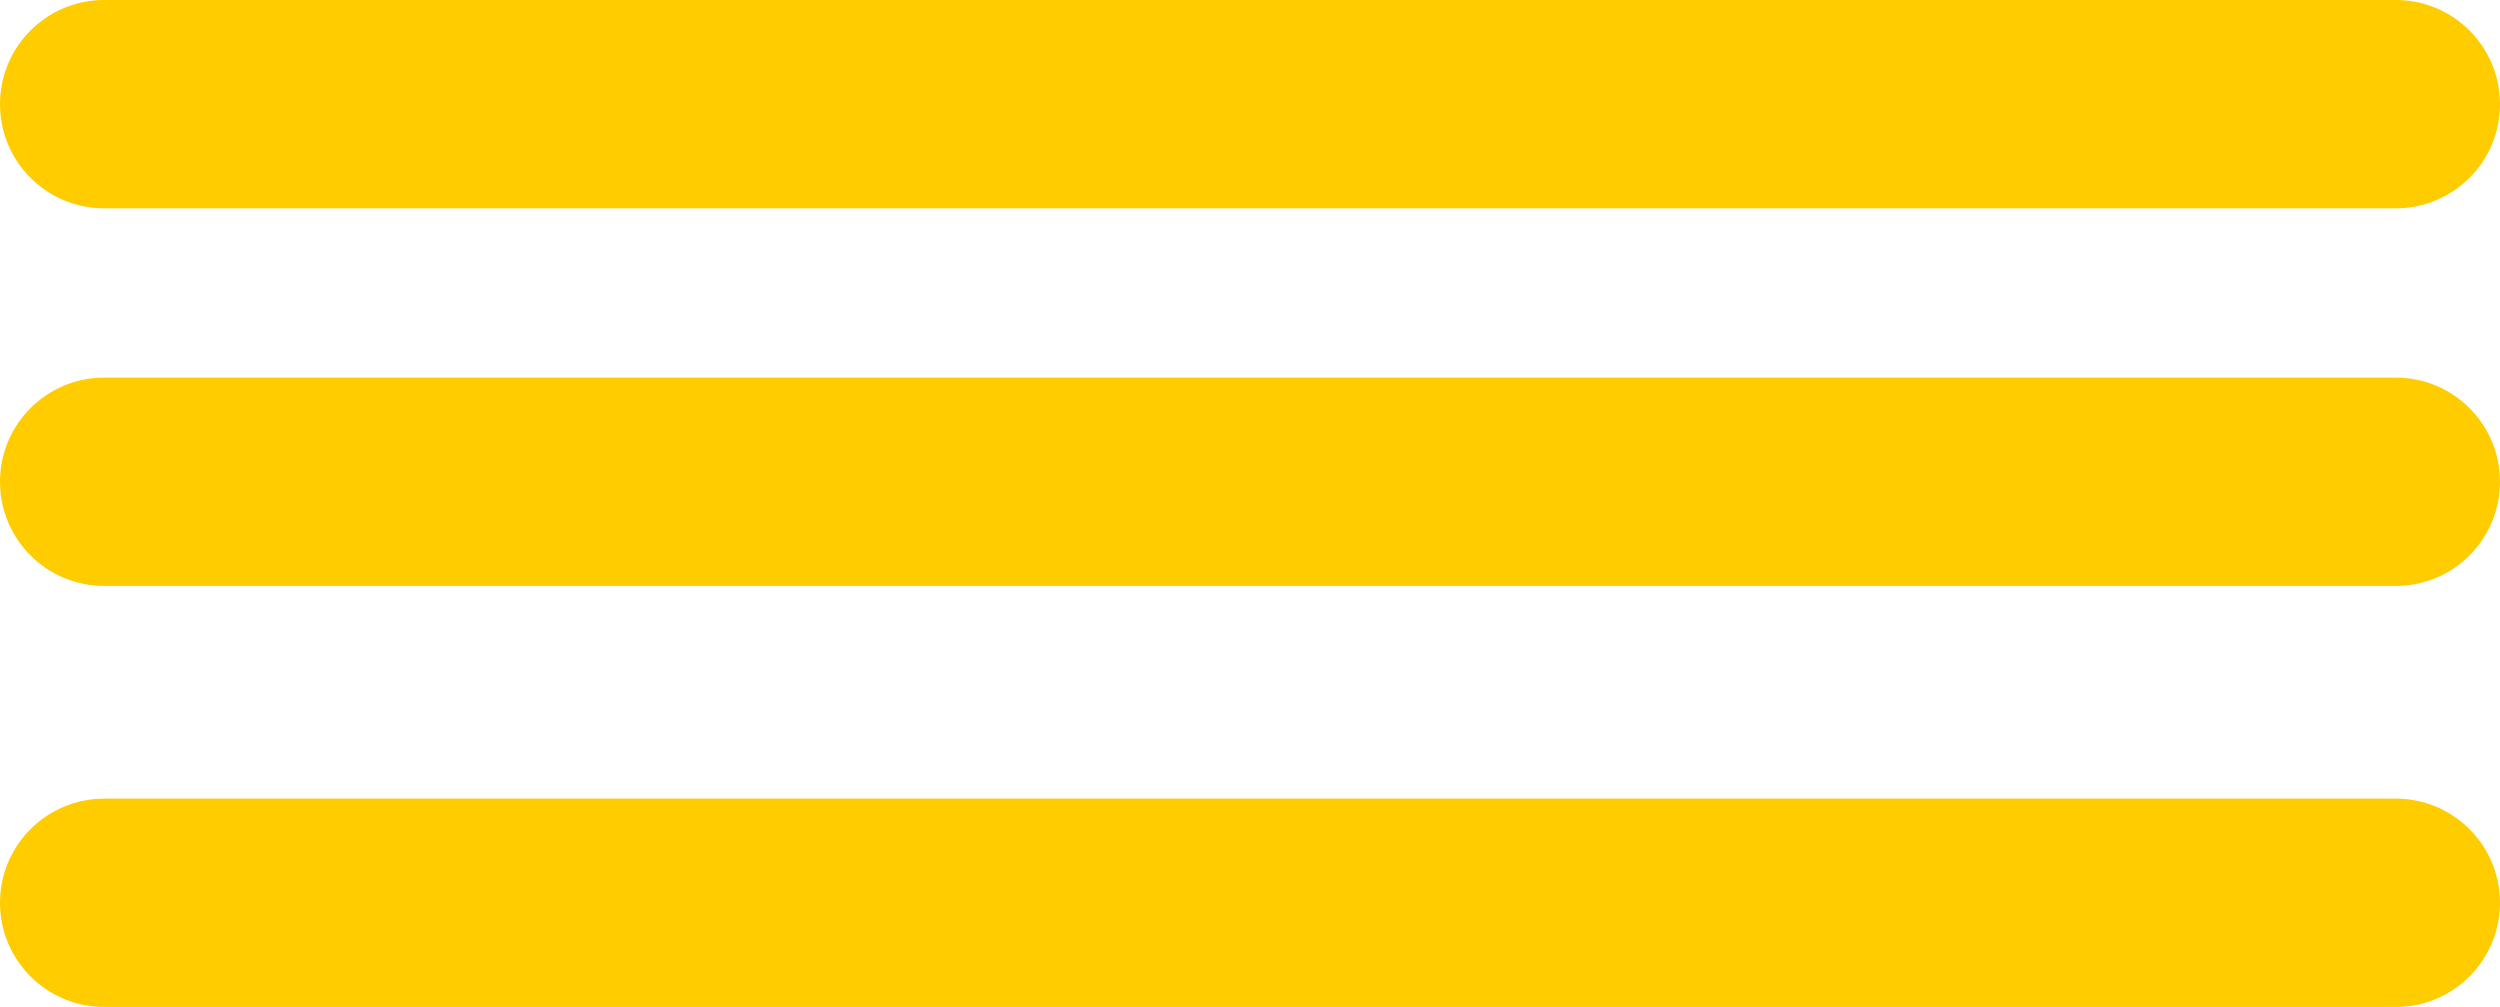
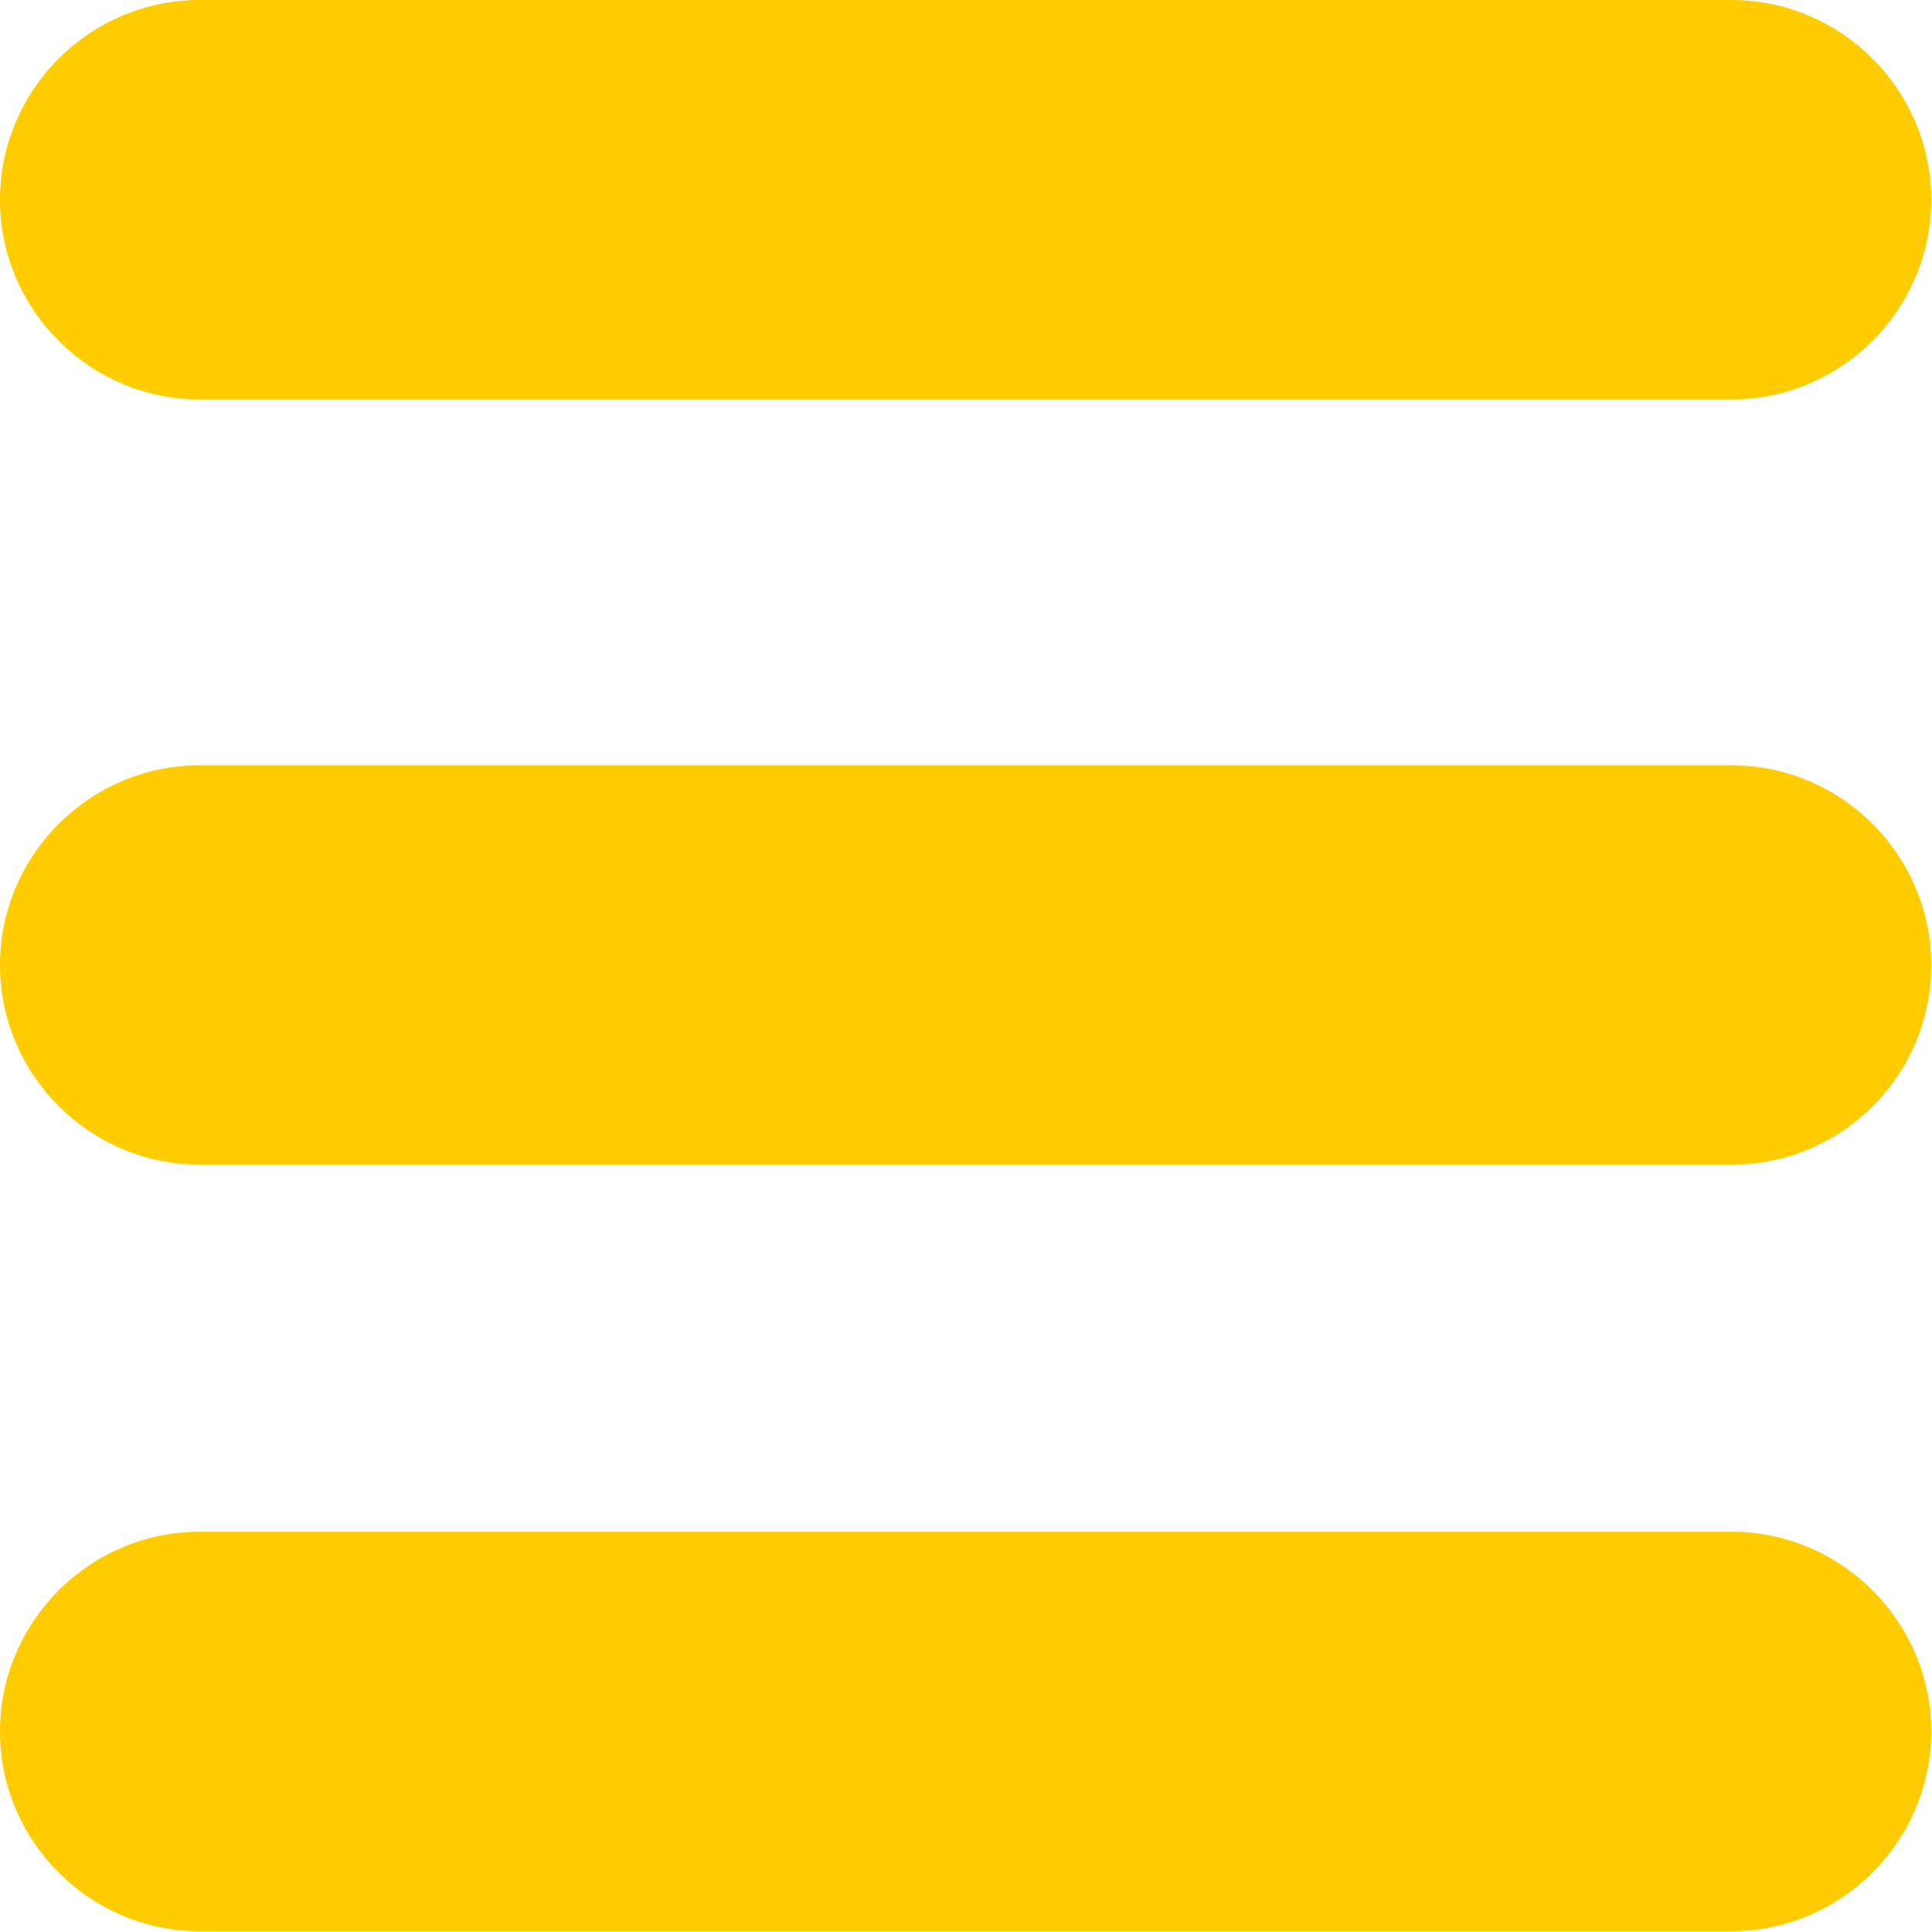
- <svg xmlns="http://www.w3.org/2000/svg" viewBox="0 0 384 154.67">
-   <defs>
-     <style>.cls-1{fill:#fc0;}</style>
-   </defs>
-   <g id="Capa_2" data-name="Capa 2">
-     <g id="Capa_1-2" data-name="Capa 1">
-       <g id="Capa_1-2-2" data-name="Capa 1-2">
-         <path class="cls-1" d="M368,90H16a16,16,0,0,1,0-32H368a16,16,0,0,1,0,32Z" />
-         <path class="cls-1" d="M368,32H16A16,16,0,0,1,16,0H368a16,16,0,0,1,0,32Z" />
-         <path class="cls-1" d="M368,154.67H16a16,16,0,0,1,0-32H368a16,16,0,1,1,0,32Z" />
-       </g>
-     </g>
-   </g>
+ <svg xmlns="http://www.w3.org/2000/svg" version="1.1" id="Capa_1" x="0px" y="0px" viewBox="0 0 154.7 154.7" style="enable-background:new 0 0 154.7 154.7;" xml:space="preserve">
+   <style type="text/css">
+ 	.st0{fill:#FFCC00;}
+ </style>
+   <path class="st0" d="M138.7,32H16C7.2,32,0,24.8,0,16v0C0,7.2,7.2,0,16,0h122.7c8.8,0,16,7.2,16,16v0C154.7,24.8,147.5,32,138.7,32z  " />
+   <path class="st0" d="M138.7,93.3H16c-8.8,0-16-7.2-16-16v0c0-8.8,7.2-16,16-16h122.7c8.8,0,16,7.2,16,16v0  C154.7,86.2,147.5,93.3,138.7,93.3z" />
+   <path class="st0" d="M138.7,154.7H16c-8.8,0-16-7.2-16-16v0c0-8.8,7.2-16,16-16h122.7c8.8,0,16,7.2,16,16v0  C154.7,147.5,147.5,154.7,138.7,154.7z" />
</svg>
